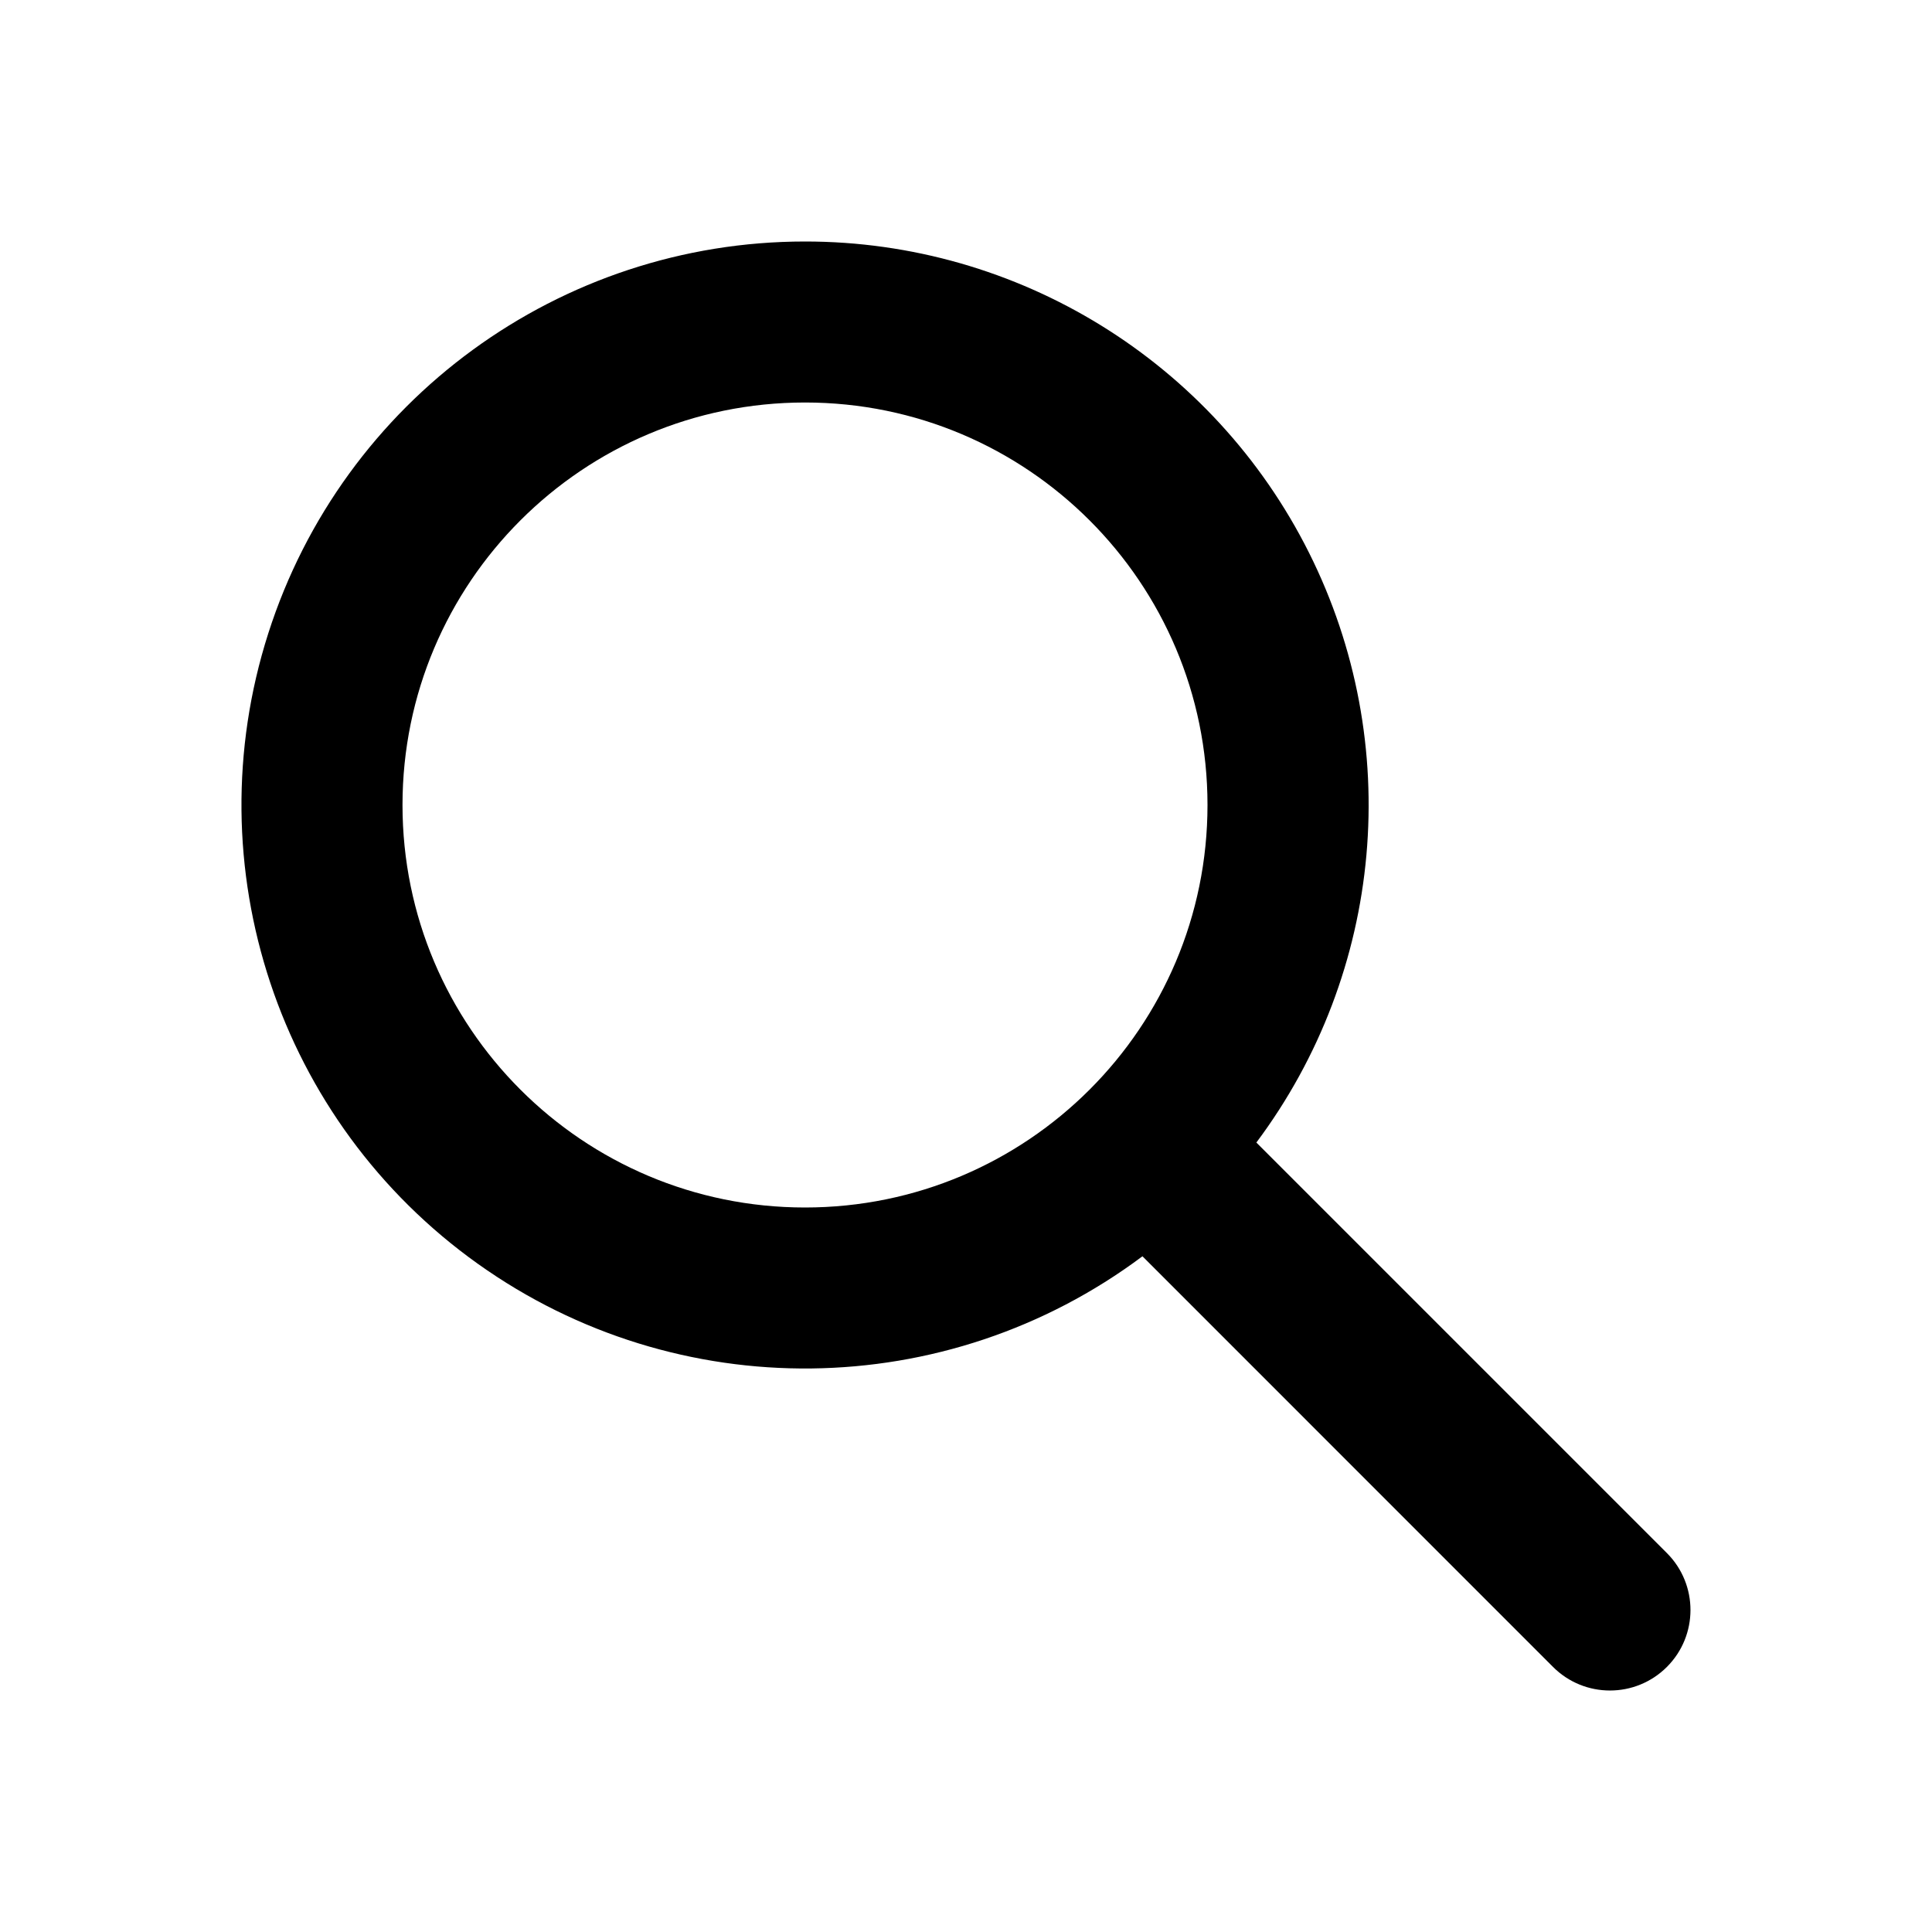
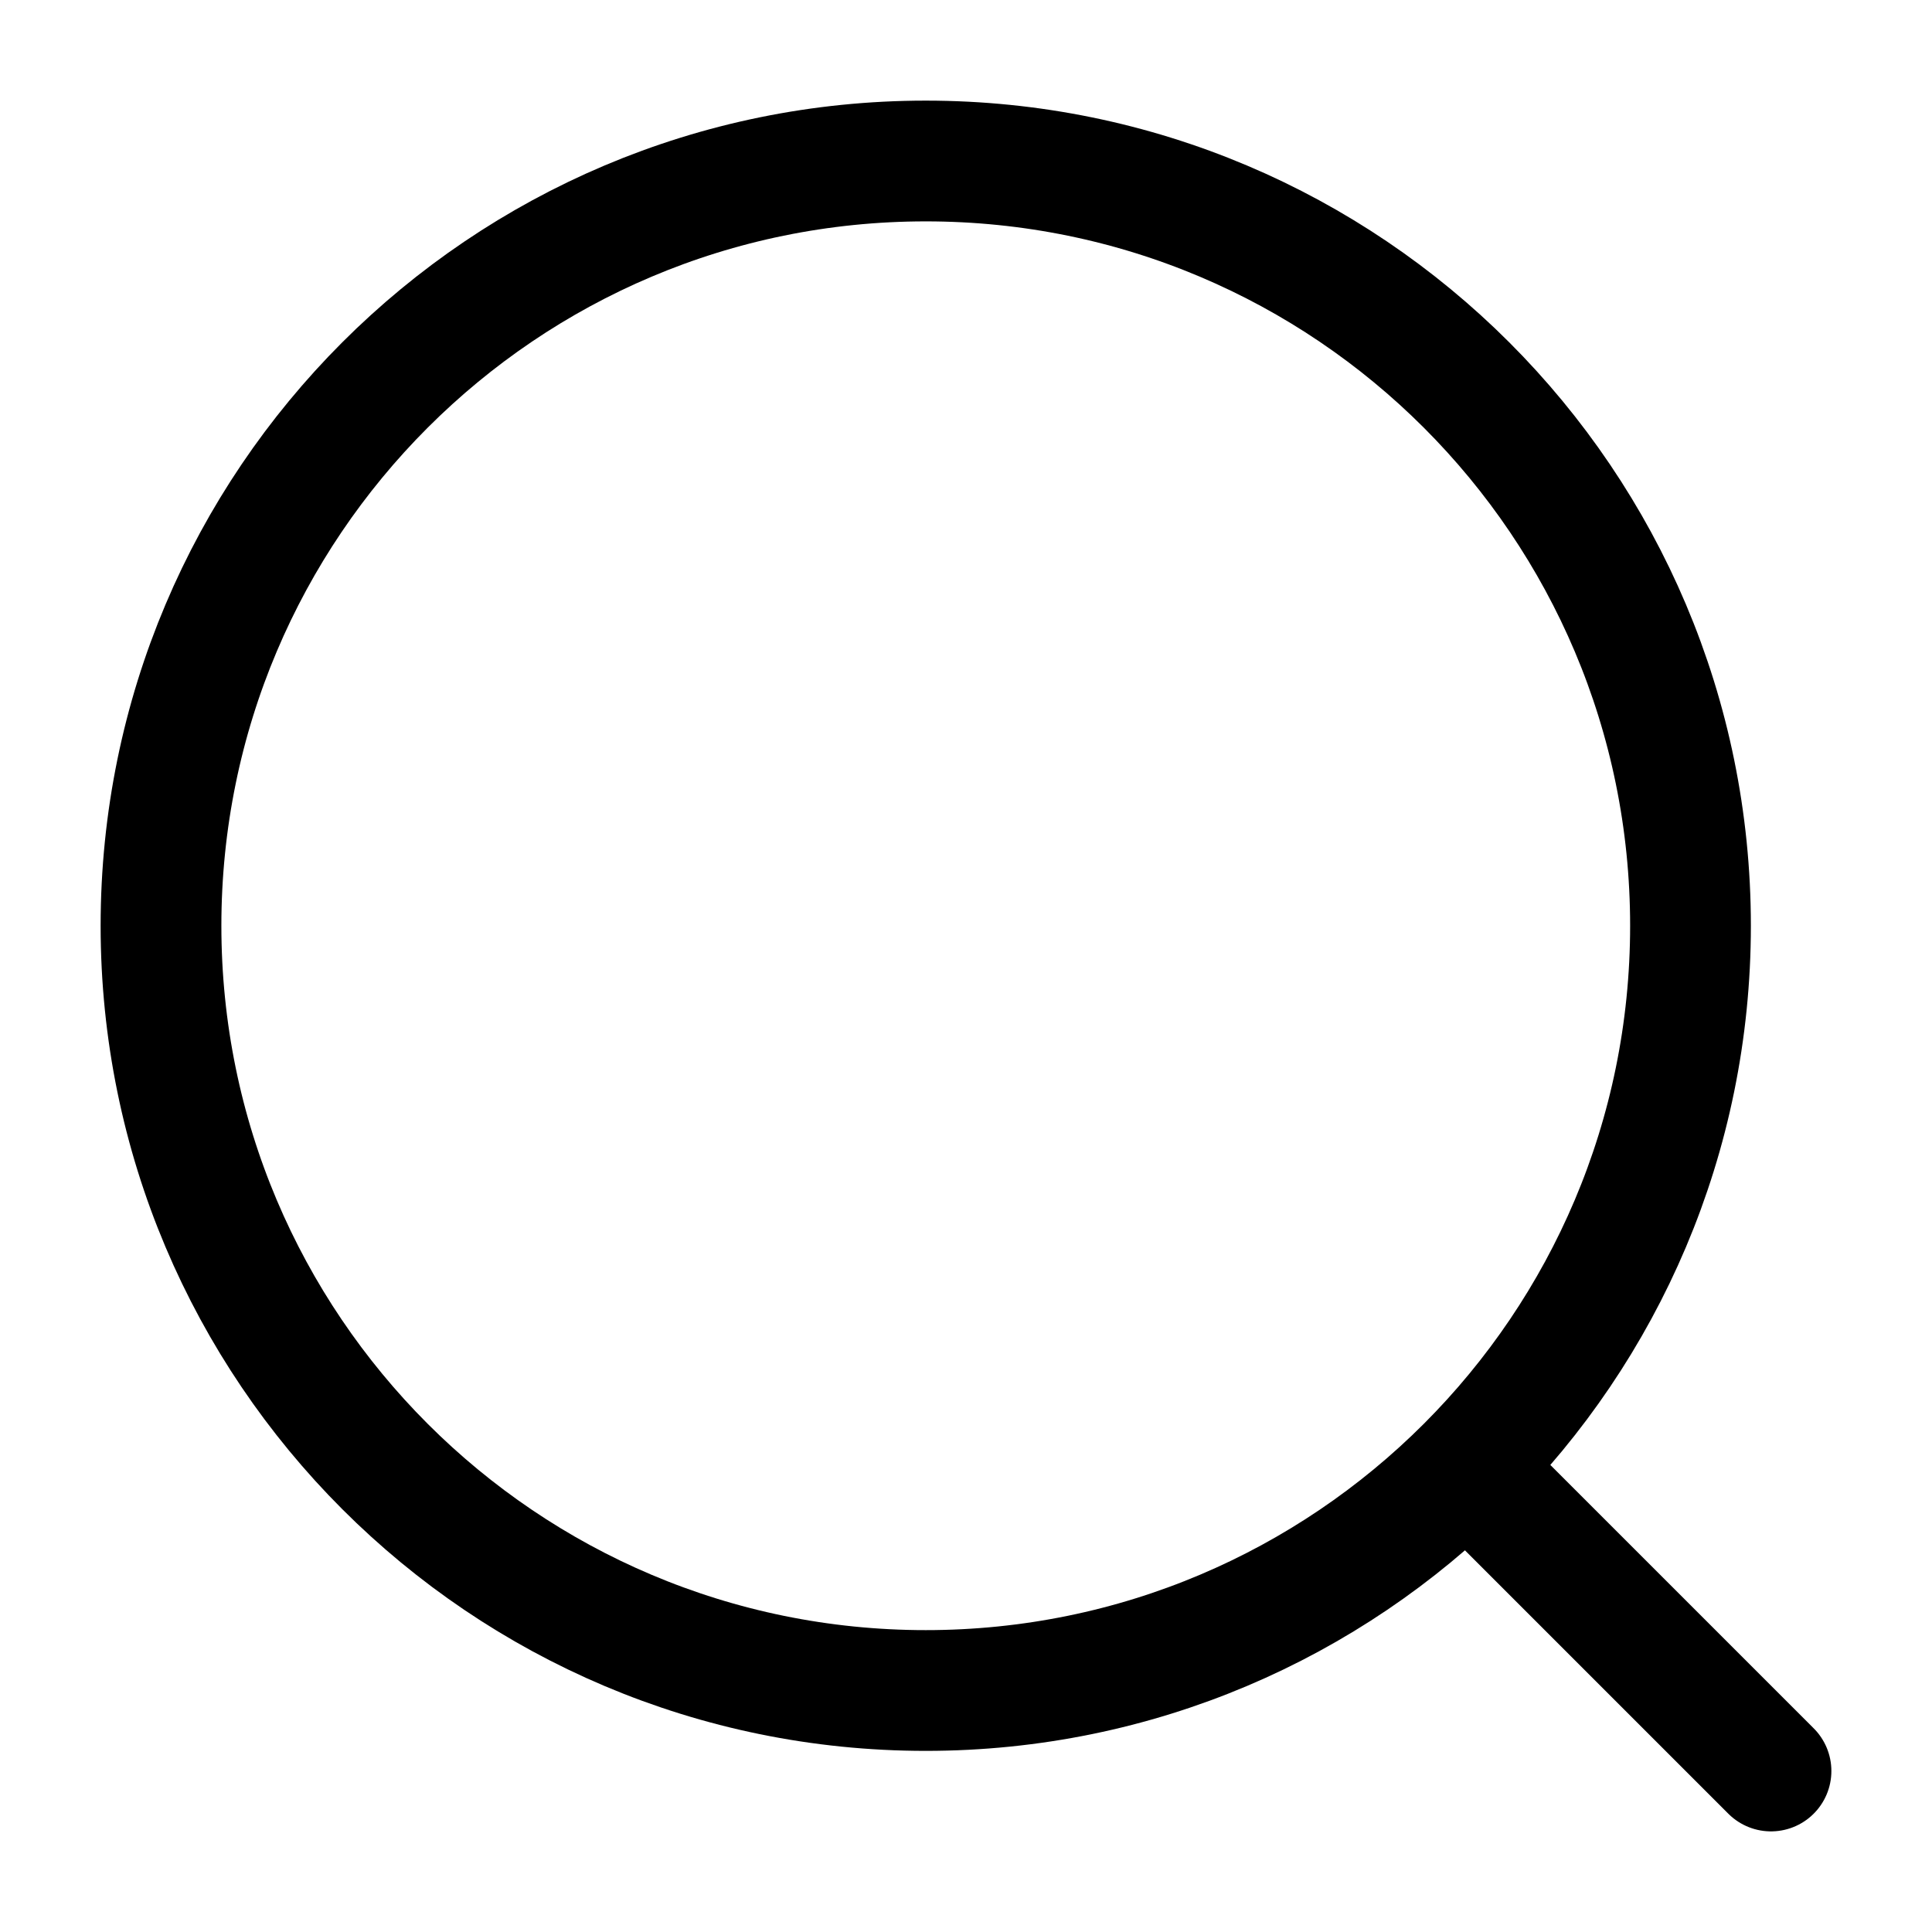
- <svg xmlns="http://www.w3.org/2000/svg" viewBox="0 0 24 24">
-   <g fill="none" fill-rule="evenodd">
-     <path d="m12.593 23.258l-.011.002l-.071.035l-.02.004l-.014-.004l-.071-.035q-.016-.005-.024.005l-.004.01l-.017.428l.005.02l.01.013l.104.074l.015.004l.012-.004l.104-.074l.012-.016l.004-.017l-.017-.427q-.004-.016-.017-.018m.265-.113l-.013.002l-.185.093l-.01.01l-.003.011l.018.43l.005.012l.008.007l.201.093q.019.005.029-.008l.004-.014l-.034-.614q-.005-.018-.02-.022m-.715.002a.02.02 0 0 0-.027.006l-.006.014l-.034.614q.001.018.017.024l.015-.002l.201-.093l.01-.008l.004-.011l.017-.43l-.003-.012l-.01-.01z" />
-     <path fill="currentColor" d="M5 10a5 5 0 1 1 10 0a5 5 0 0 1-10 0m5-7a7 7 0 1 0 4.192 12.606l5.1 5.101a1 1 0 0 0 1.415-1.414l-5.1-5.1A7 7 0 0 0 10 3" />
+ <svg xmlns="http://www.w3.org/2000/svg" width="1em" height="1em" viewBox="0 0 24 24">
+   <g fill="none" stroke="currentColor" stroke-width="1.5">
+     <circle cx="11.5" cy="11.5" r="9.5" />
+     <path stroke-linecap="round" d="M18.5 18.5L22 22" />
  </g>
</svg>
